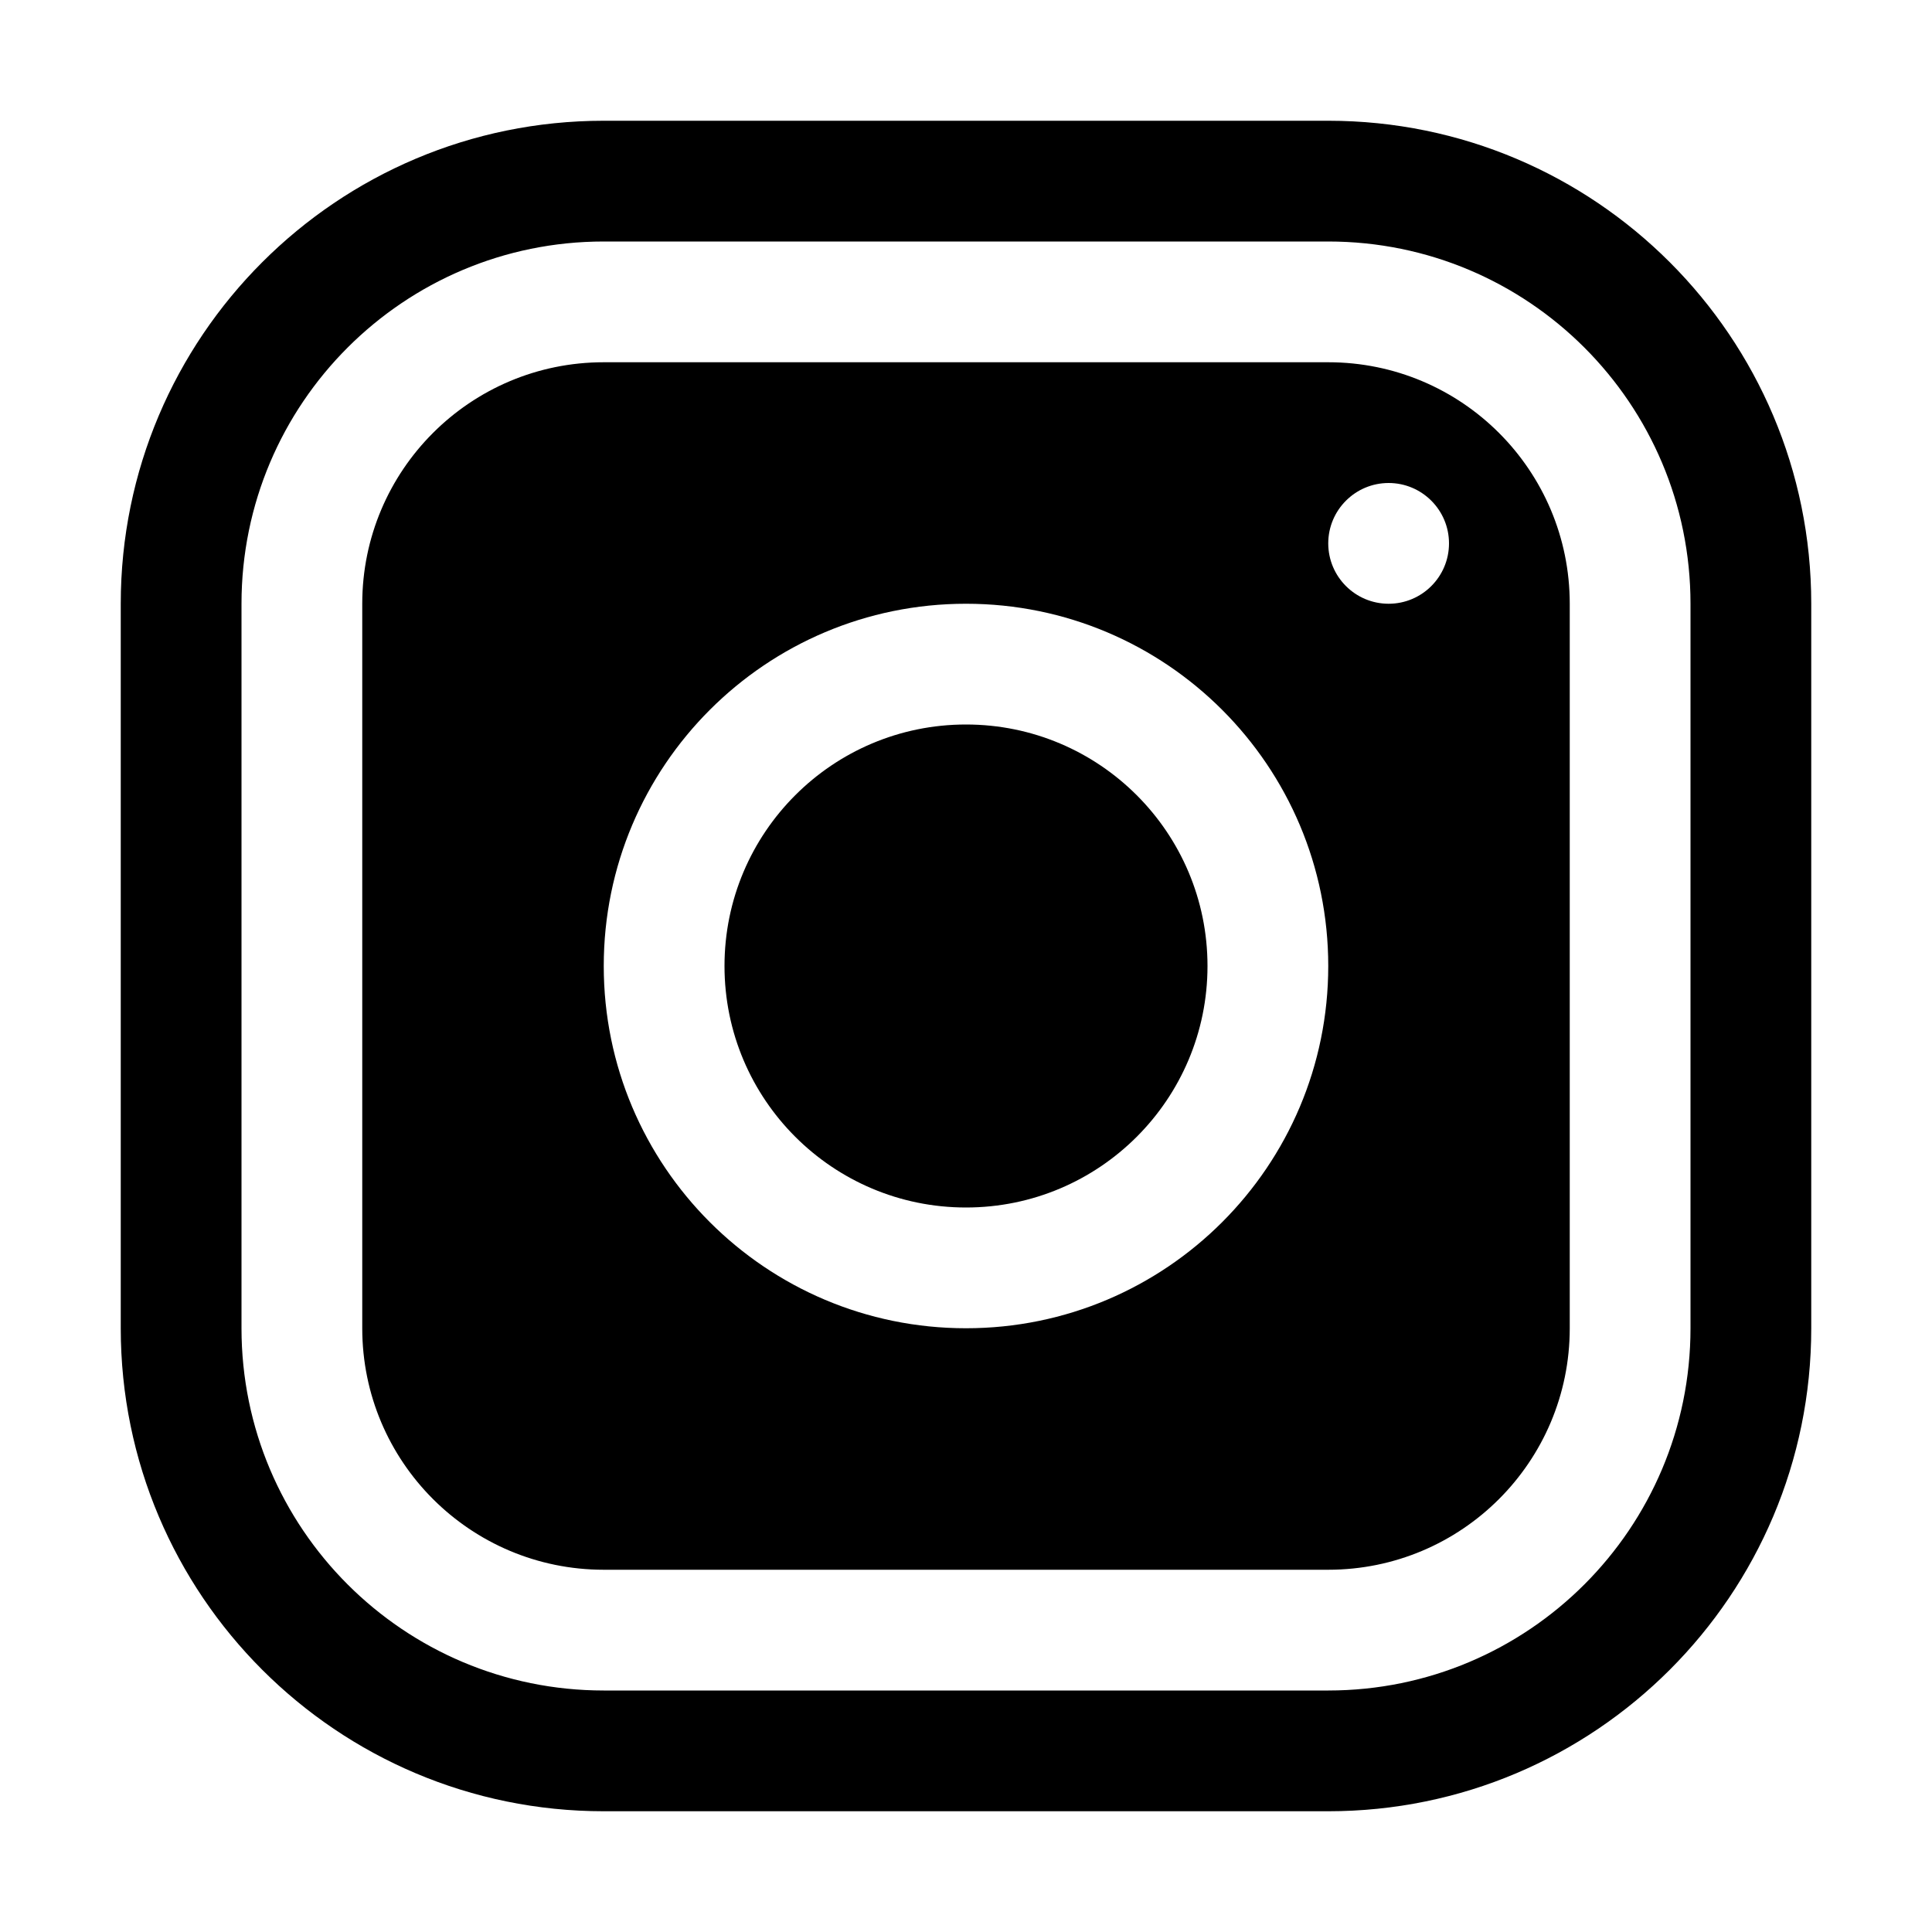
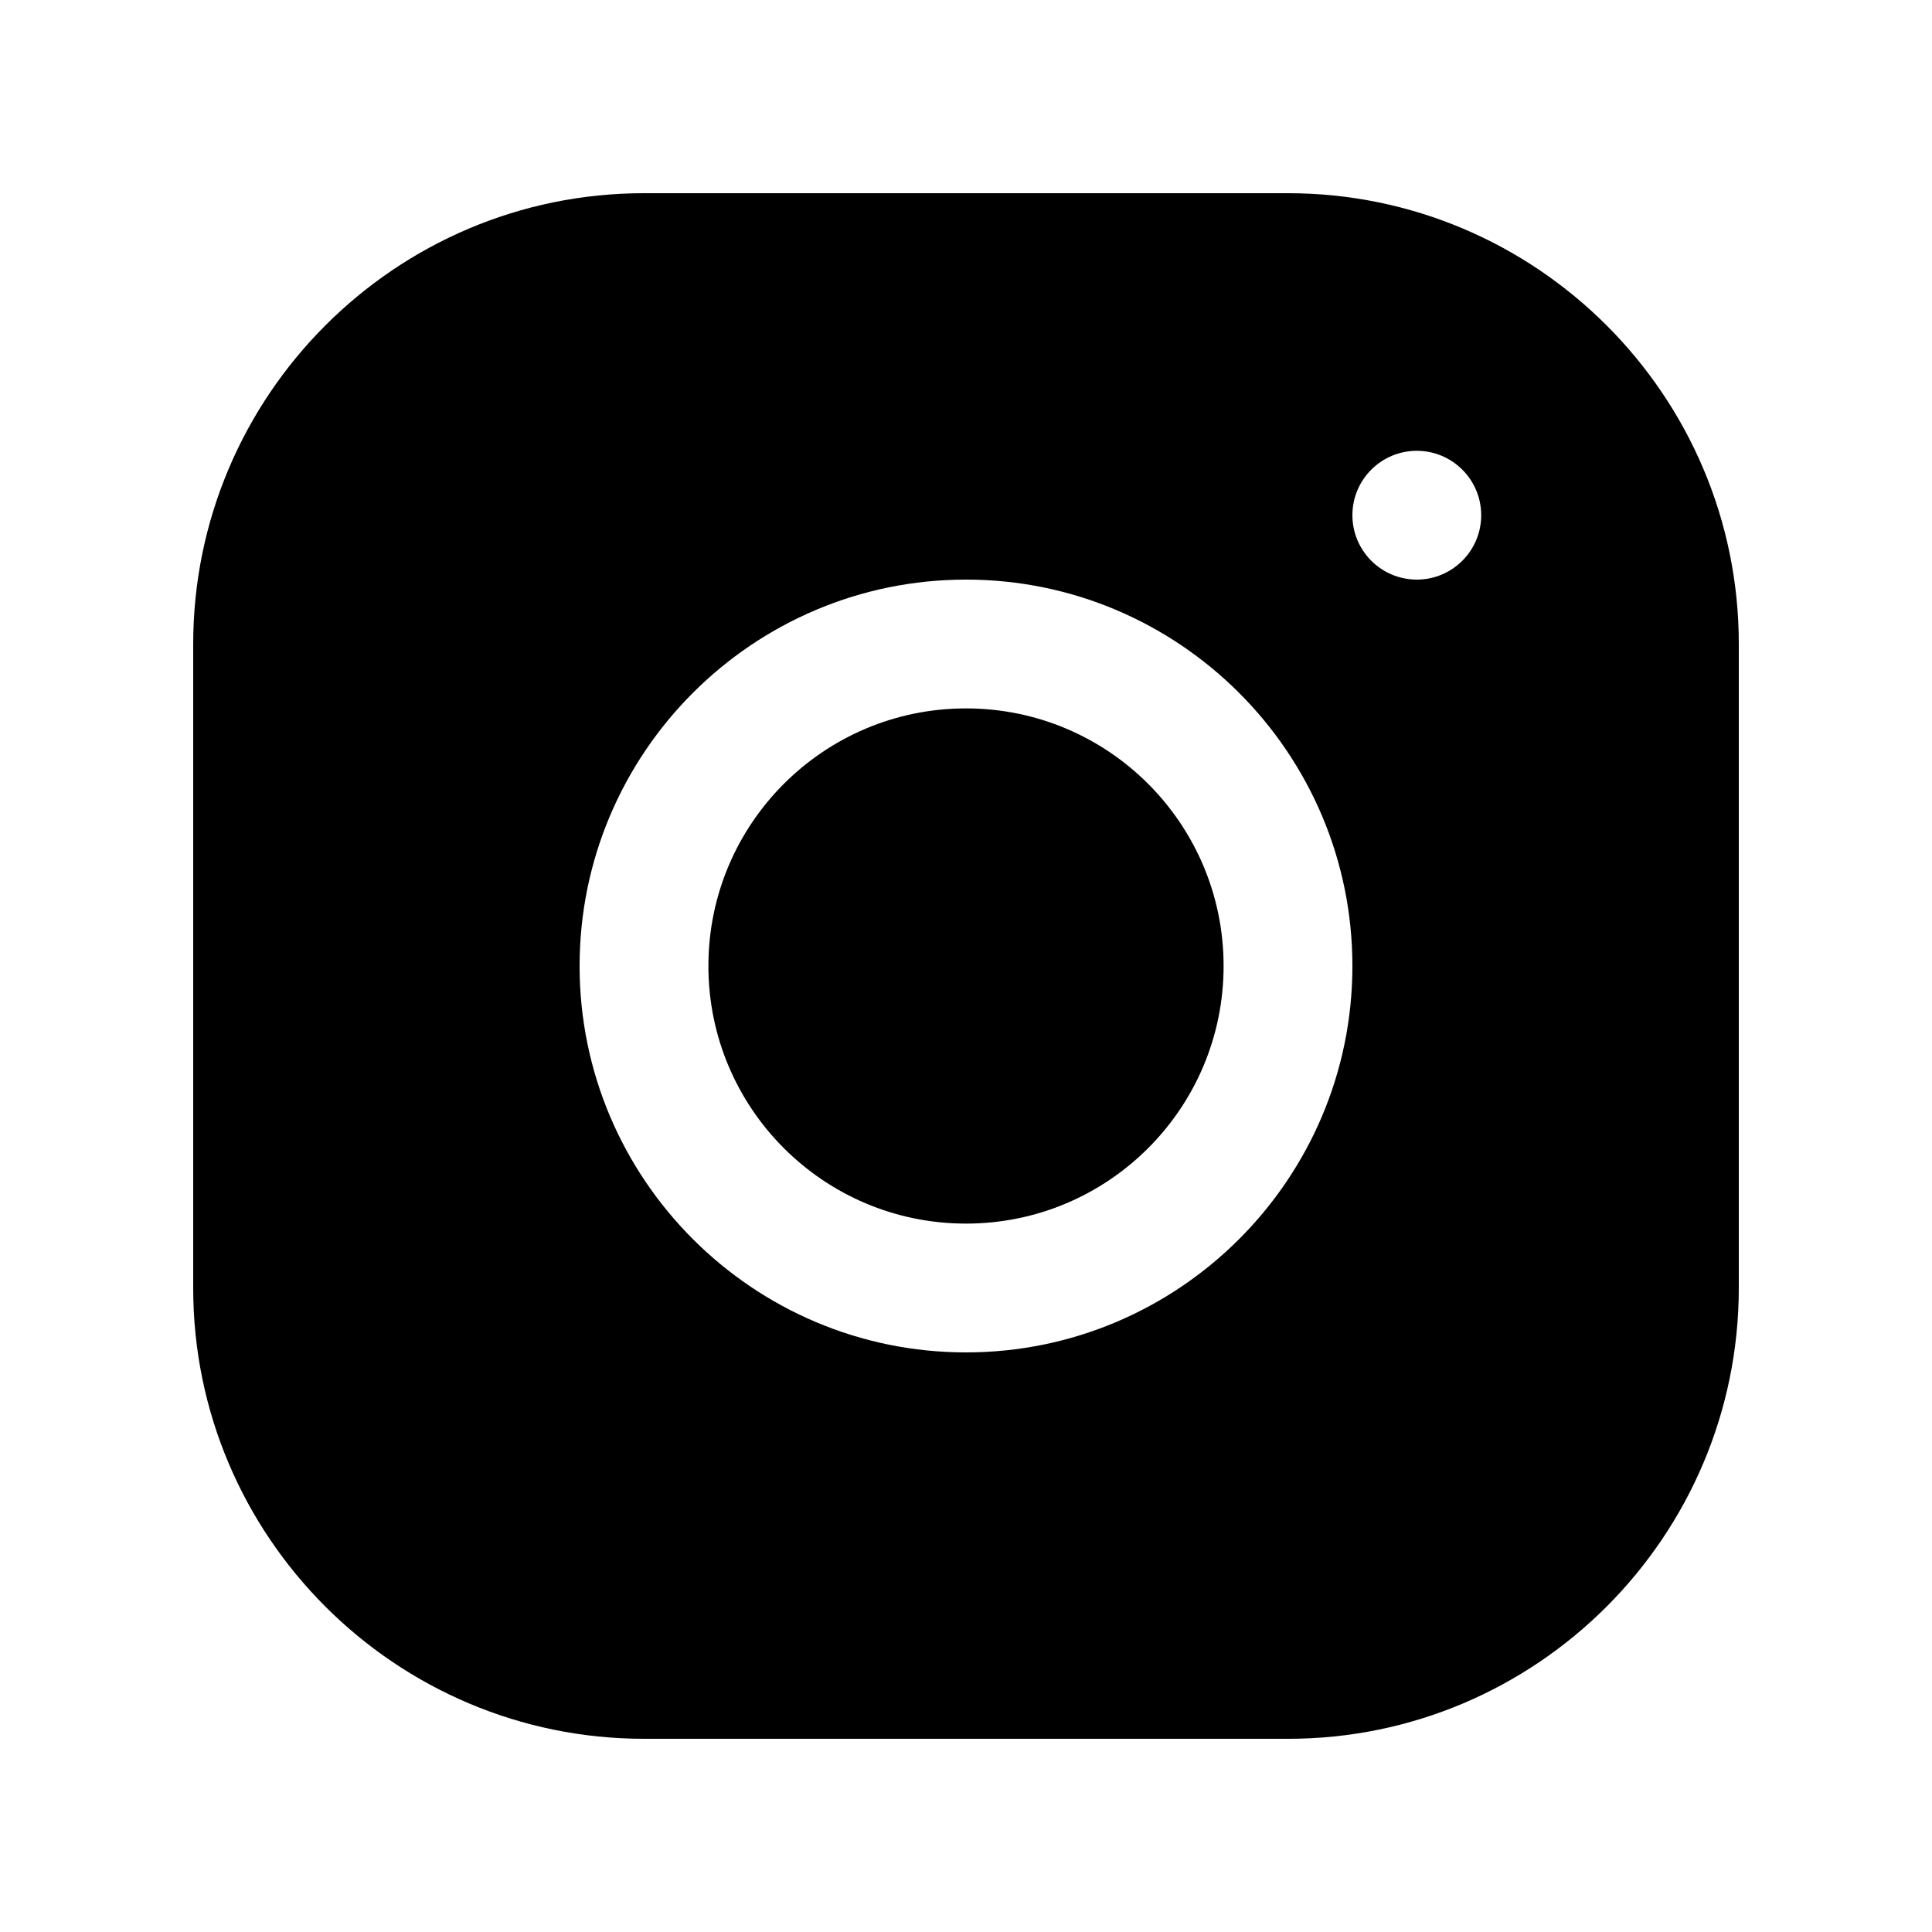
- <svg xmlns="http://www.w3.org/2000/svg" viewBox="0 0 16 16" width="48px" height="48px">
-   <path d="M 5 1 C 2.791 1 1 2.791 1 5 L 1 11 C 1 13.209 2.791 15 5 15 L 11 15 C 13.209 15 15 13.209 15 11 L 15 5 C 15 2.791 13.209 1 11 1 L 5 1 z M 5 2 L 11 2 C 12.657 2 14 3.343 14 5 L 14 11 C 14 12.657 12.657 14 11 14 L 5 14 C 3.343 14 2 12.657 2 11 L 2 5 C 2 3.343 3.343 2 5 2 z M 5 3 C 3.895 3 3 3.895 3 5 L 3 11 C 3 12.105 3.895 13 5 13 L 11 13 C 12.105 13 13 12.105 13 11 L 13 5 C 13 3.895 12.105 3 11 3 L 5 3 z M 11.5 4 C 11.776 4 12 4.224 12 4.5 C 12 4.776 11.776 5 11.5 5 C 11.224 5 11 4.776 11 4.5 C 11 4.224 11.224 4 11.5 4 z M 8 5 C 9.657 5 11 6.343 11 8 C 11 9.657 9.657 11 8 11 C 6.343 11 5 9.657 5 8 C 5 6.343 6.343 5 8 5 z M 8 6 A 2 2 0 0 0 8 10 A 2 2 0 0 0 8 6 z" />
+ <svg xmlns="http://www.w3.org/2000/svg" viewBox="0 0 30 30" width="48px" height="48px">
+   <path d="M 9.998 3 C 6.139 3 3 6.142 3 10.002 L 3 20.002 C 3 23.861 6.142 27 10.002 27 L 20.002 27 C 23.861 27 27 23.858 27 19.998 L 27 9.998 C 27 6.139 23.858 3 19.998 3 L 9.998 3 z M 22 7 C 22.552 7 23 7.448 23 8 C 23 8.552 22.552 9 22 9 C 21.448 9 21 8.552 21 8 C 21 7.448 21.448 7 22 7 z M 15 9 C 18.309 9 21 11.691 21 15 C 21 18.309 18.309 21 15 21 C 11.691 21 9 18.309 9 15 C 9 11.691 11.691 9 15 9 z M 15 11 A 4 4 0 0 0 11 15 A 4 4 0 0 0 15 19 A 4 4 0 0 0 19 15 A 4 4 0 0 0 15 11 z" />
</svg>
